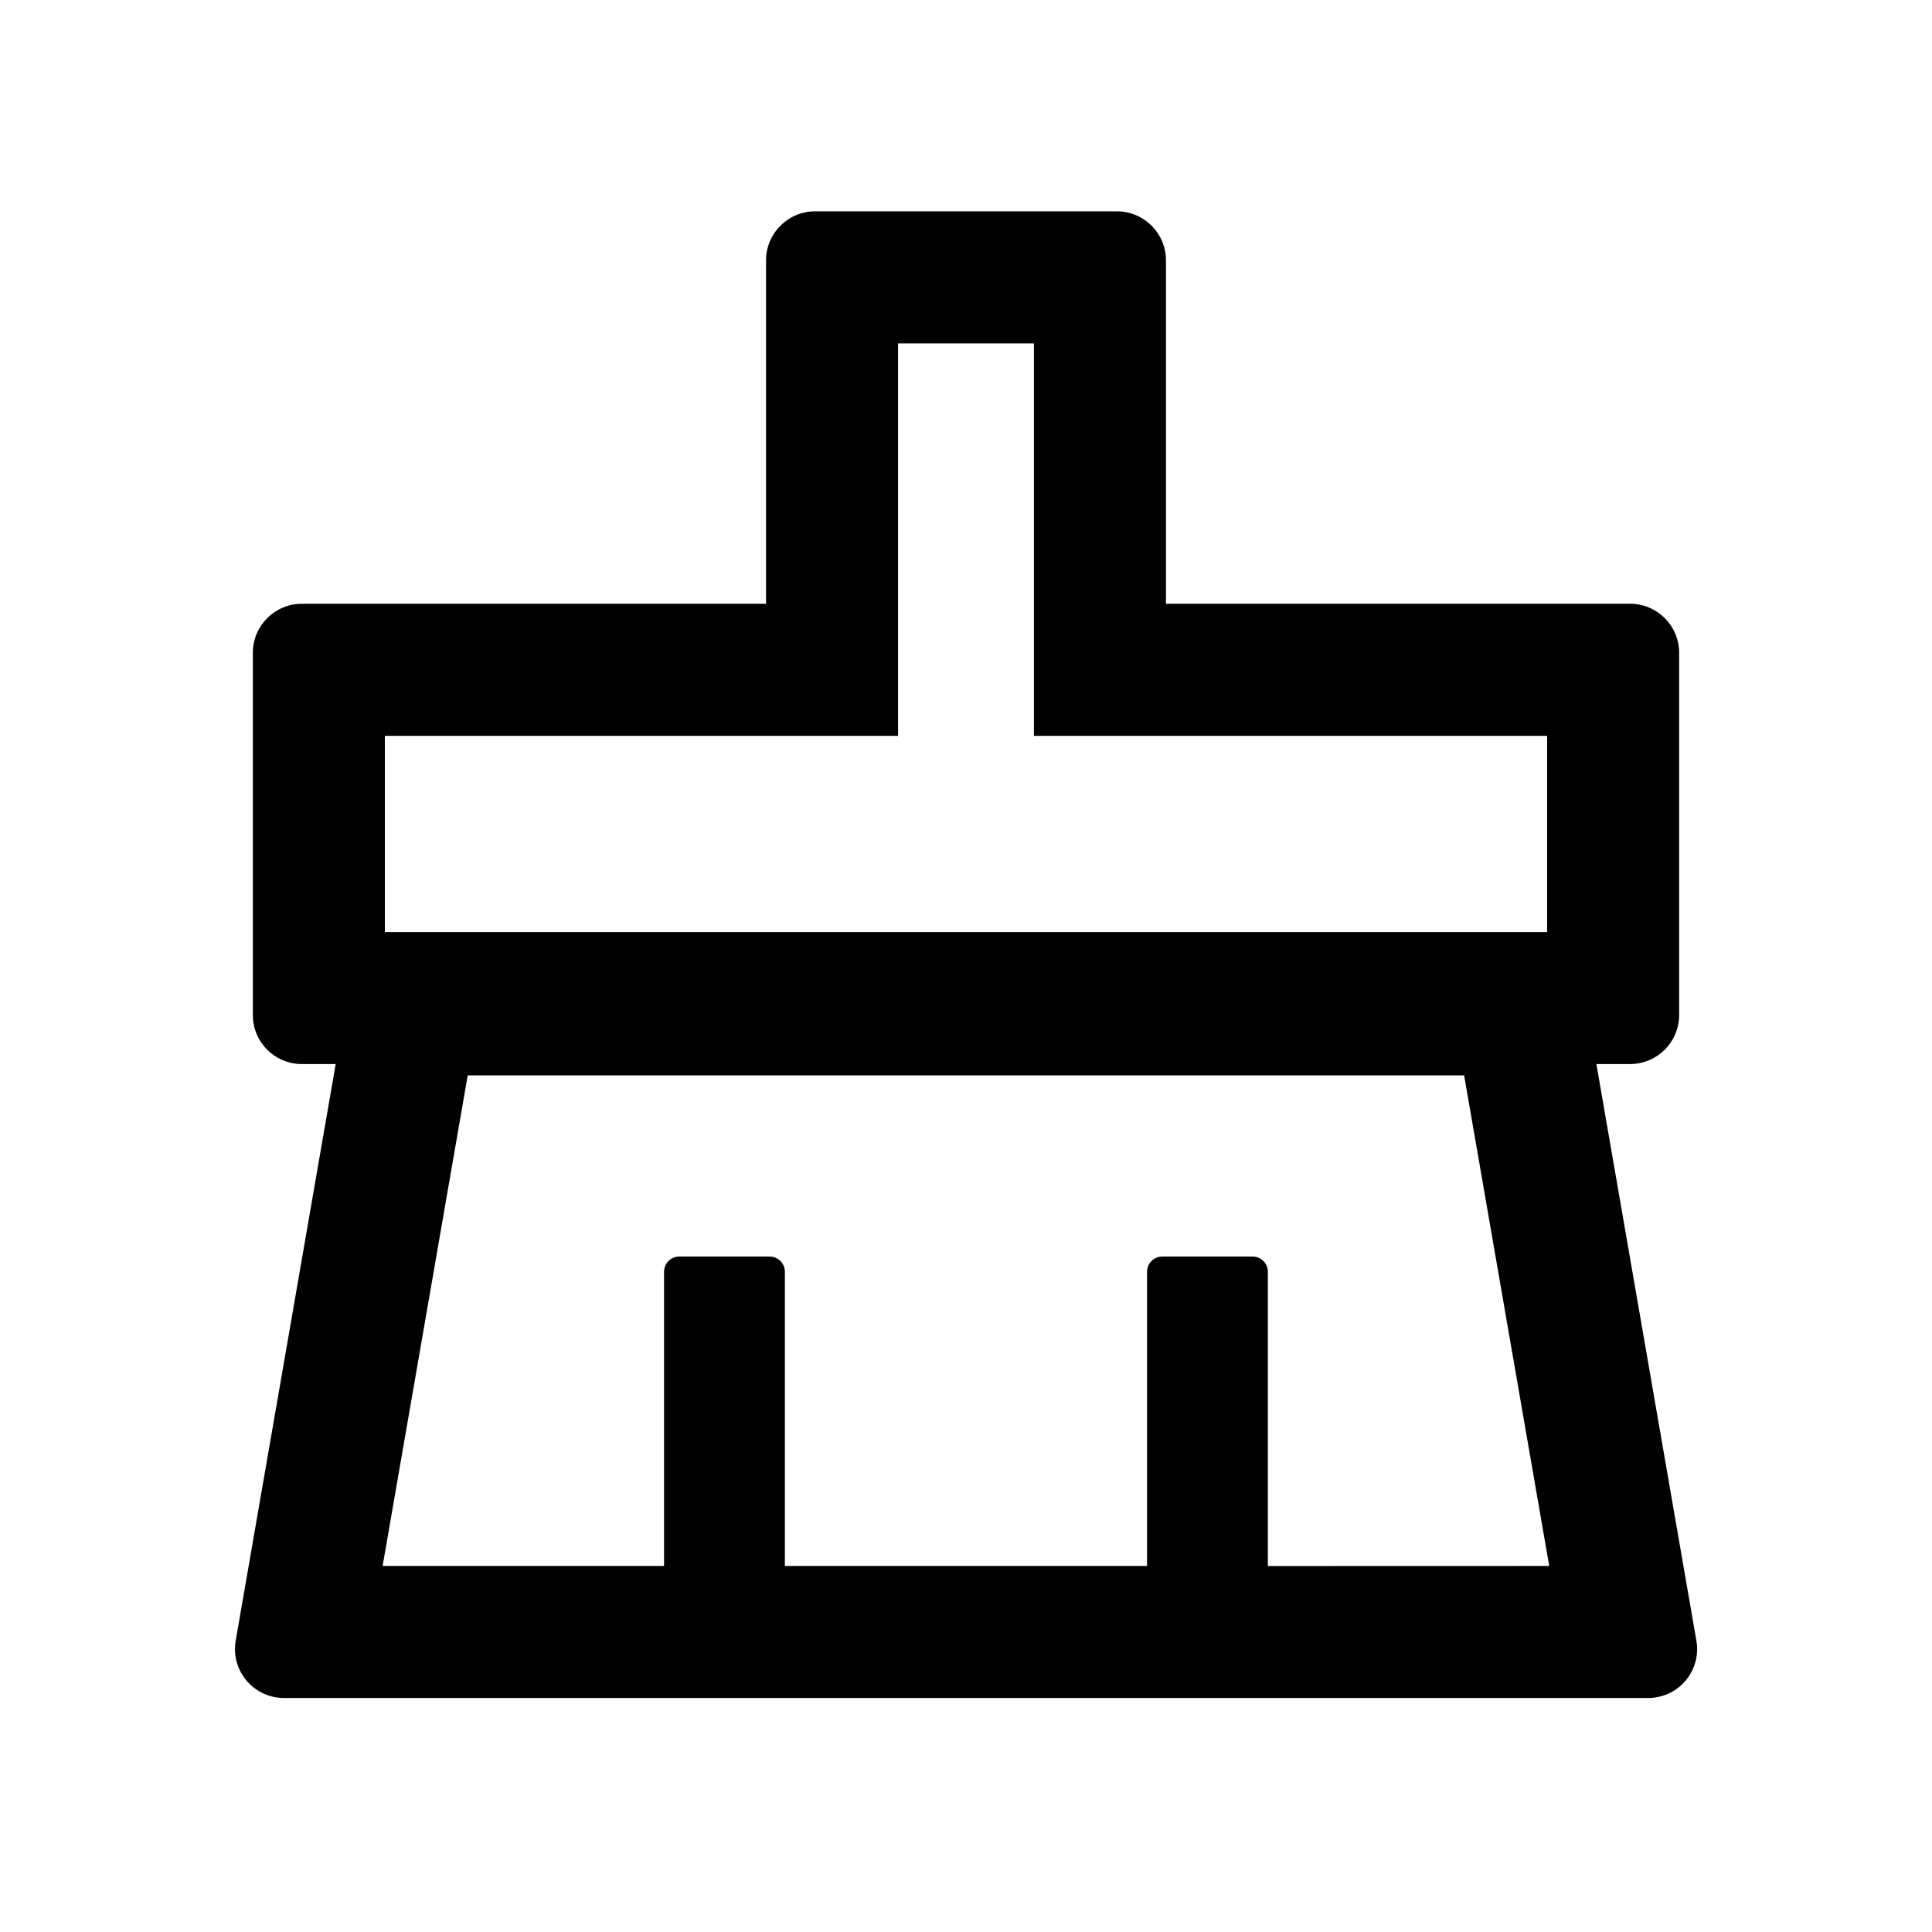
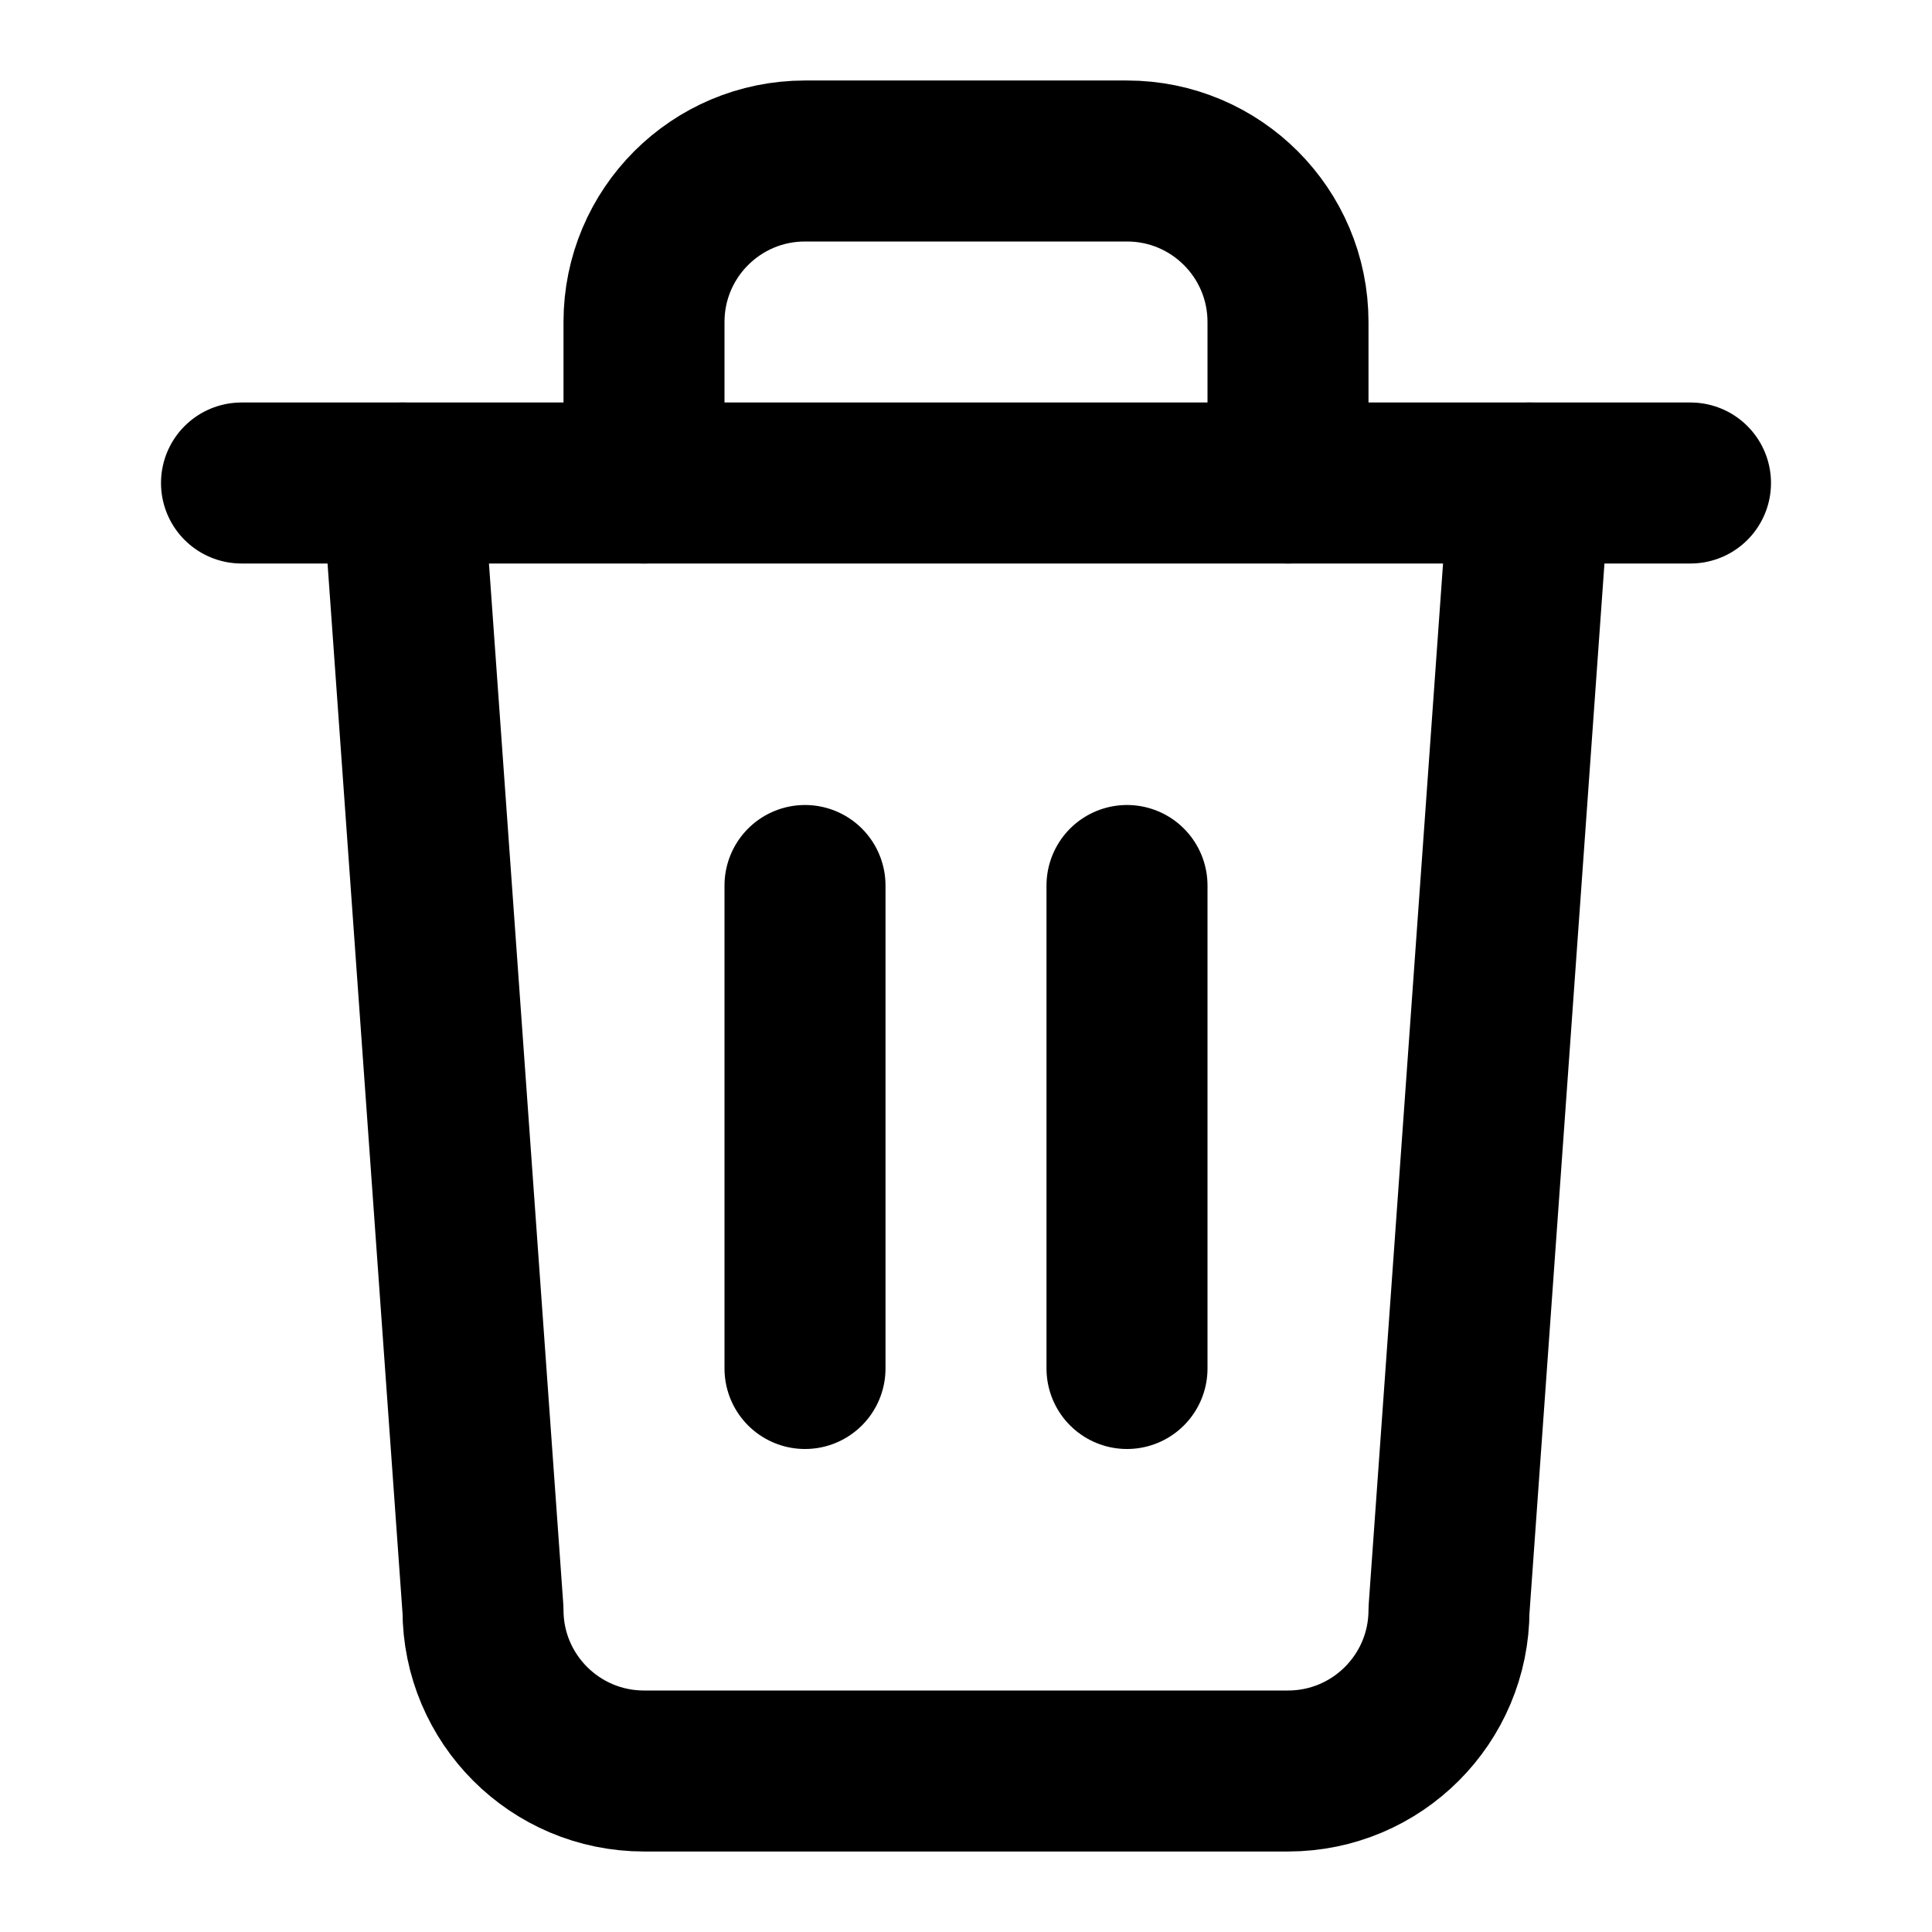
- <svg xmlns="http://www.w3.org/2000/svg" width="24" height="24" viewBox="0 0 24 24" class="icon">
-   <path d="m21.073 20.381-1.242-7.163h.419a.61.61 0 0 0 .609-.609v-4.5a.61.61 0 0 0-.609-.609h-5.766V3.234a.61.61 0 0 0-.609-.609h-3.75a.61.61 0 0 0-.609.609V7.5H3.75a.61.61 0 0 0-.609.609v4.5c0 .338.272.609.609.609h.42l-1.242 7.163a.608.608 0 0 0 .6.712h16.945a.607.607 0 0 0 .6-.712M4.781 9.141h6.375V4.266h1.688v4.875h6.375v2.438H4.781zM15.75 19.454v-3.657a.19.19 0 0 0-.188-.188h-1.125a.19.19 0 0 0-.188.188v3.656H9.75v-3.656a.19.19 0 0 0-.188-.188H8.437a.19.19 0 0 0-.188.188v3.656H4.753l1.057-6.094h12.378l1.057 6.094z" />
+ <svg xmlns="http://www.w3.org/2000/svg" width="24" height="24" viewBox="0 0 24 24" fill="none" stroke="currentColor" stroke-width="2" stroke-linecap="round" stroke-linejoin="round">
+   <path d="M3 6h18" />
+   <path d="M8 6V4a2 2 0 0 1 2-2h4a2 2 0 0 1 2 2v2" />
+   <path d="m19 6-1 14a2 2 0 0 1-2 2H8a2 2 0 0 1-2-2L5 6" />
+   <path d="M10 11v6" />
+   <path d="M14 11v6" />
</svg>
